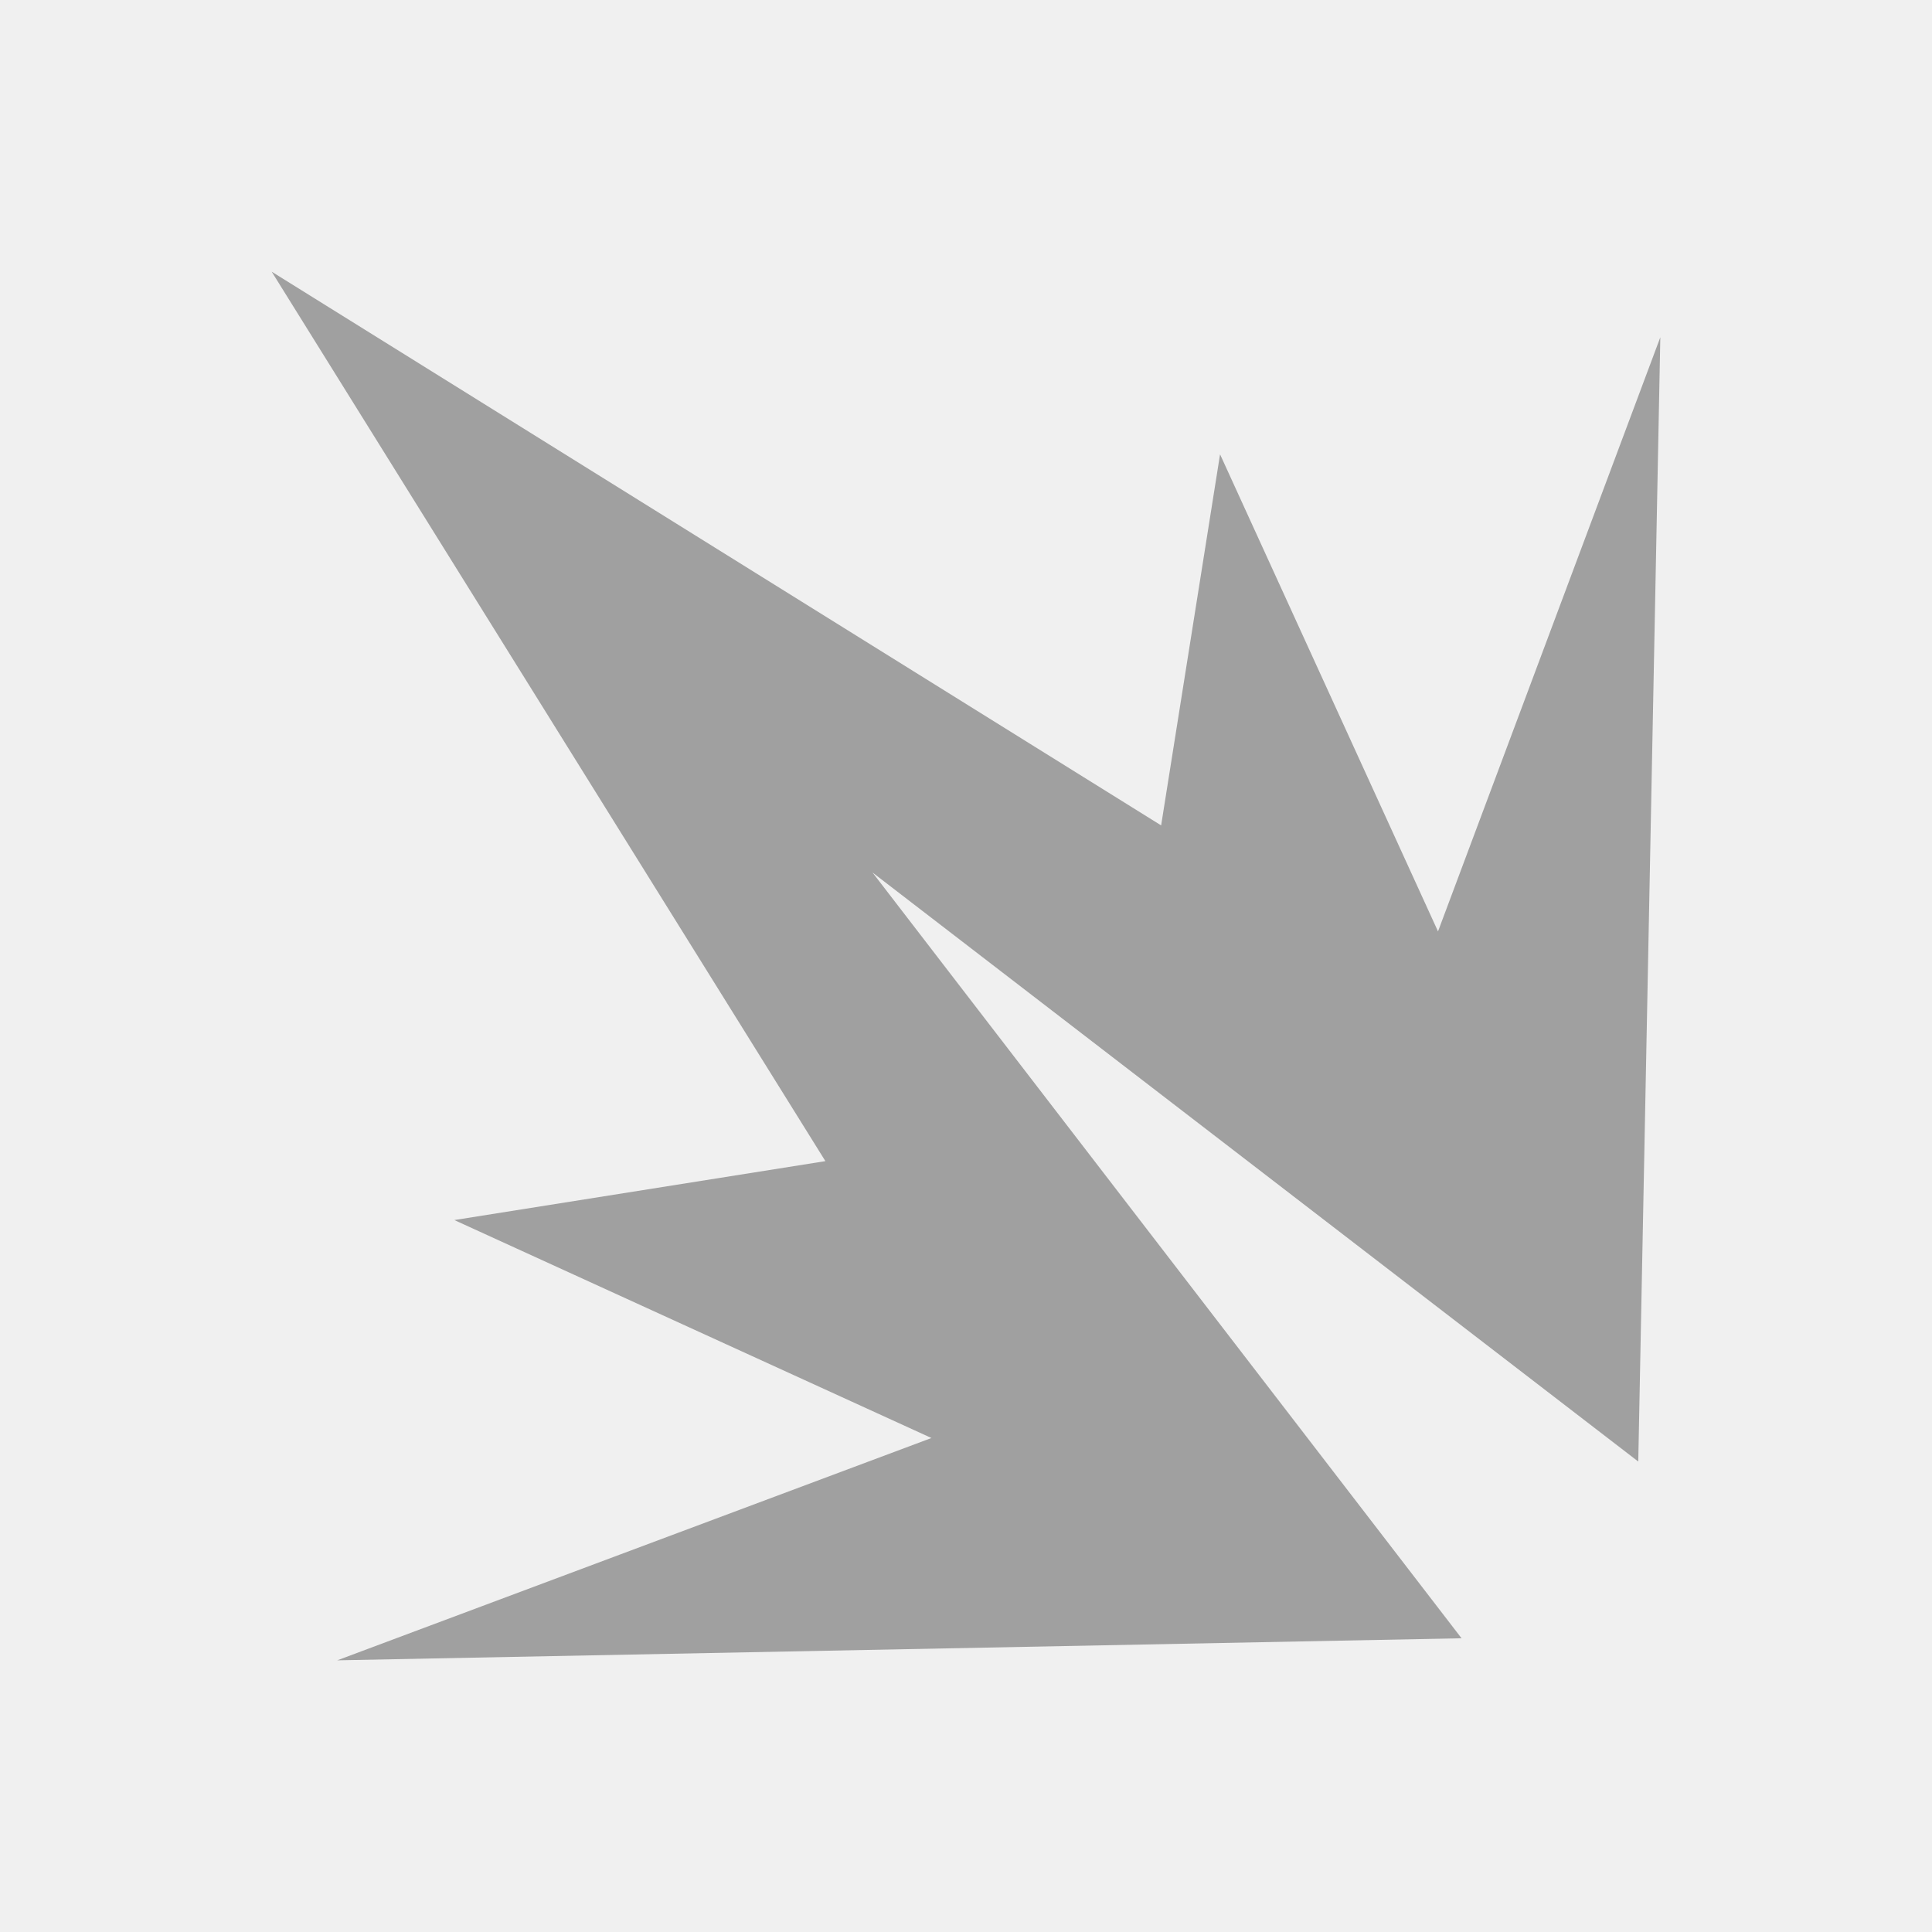
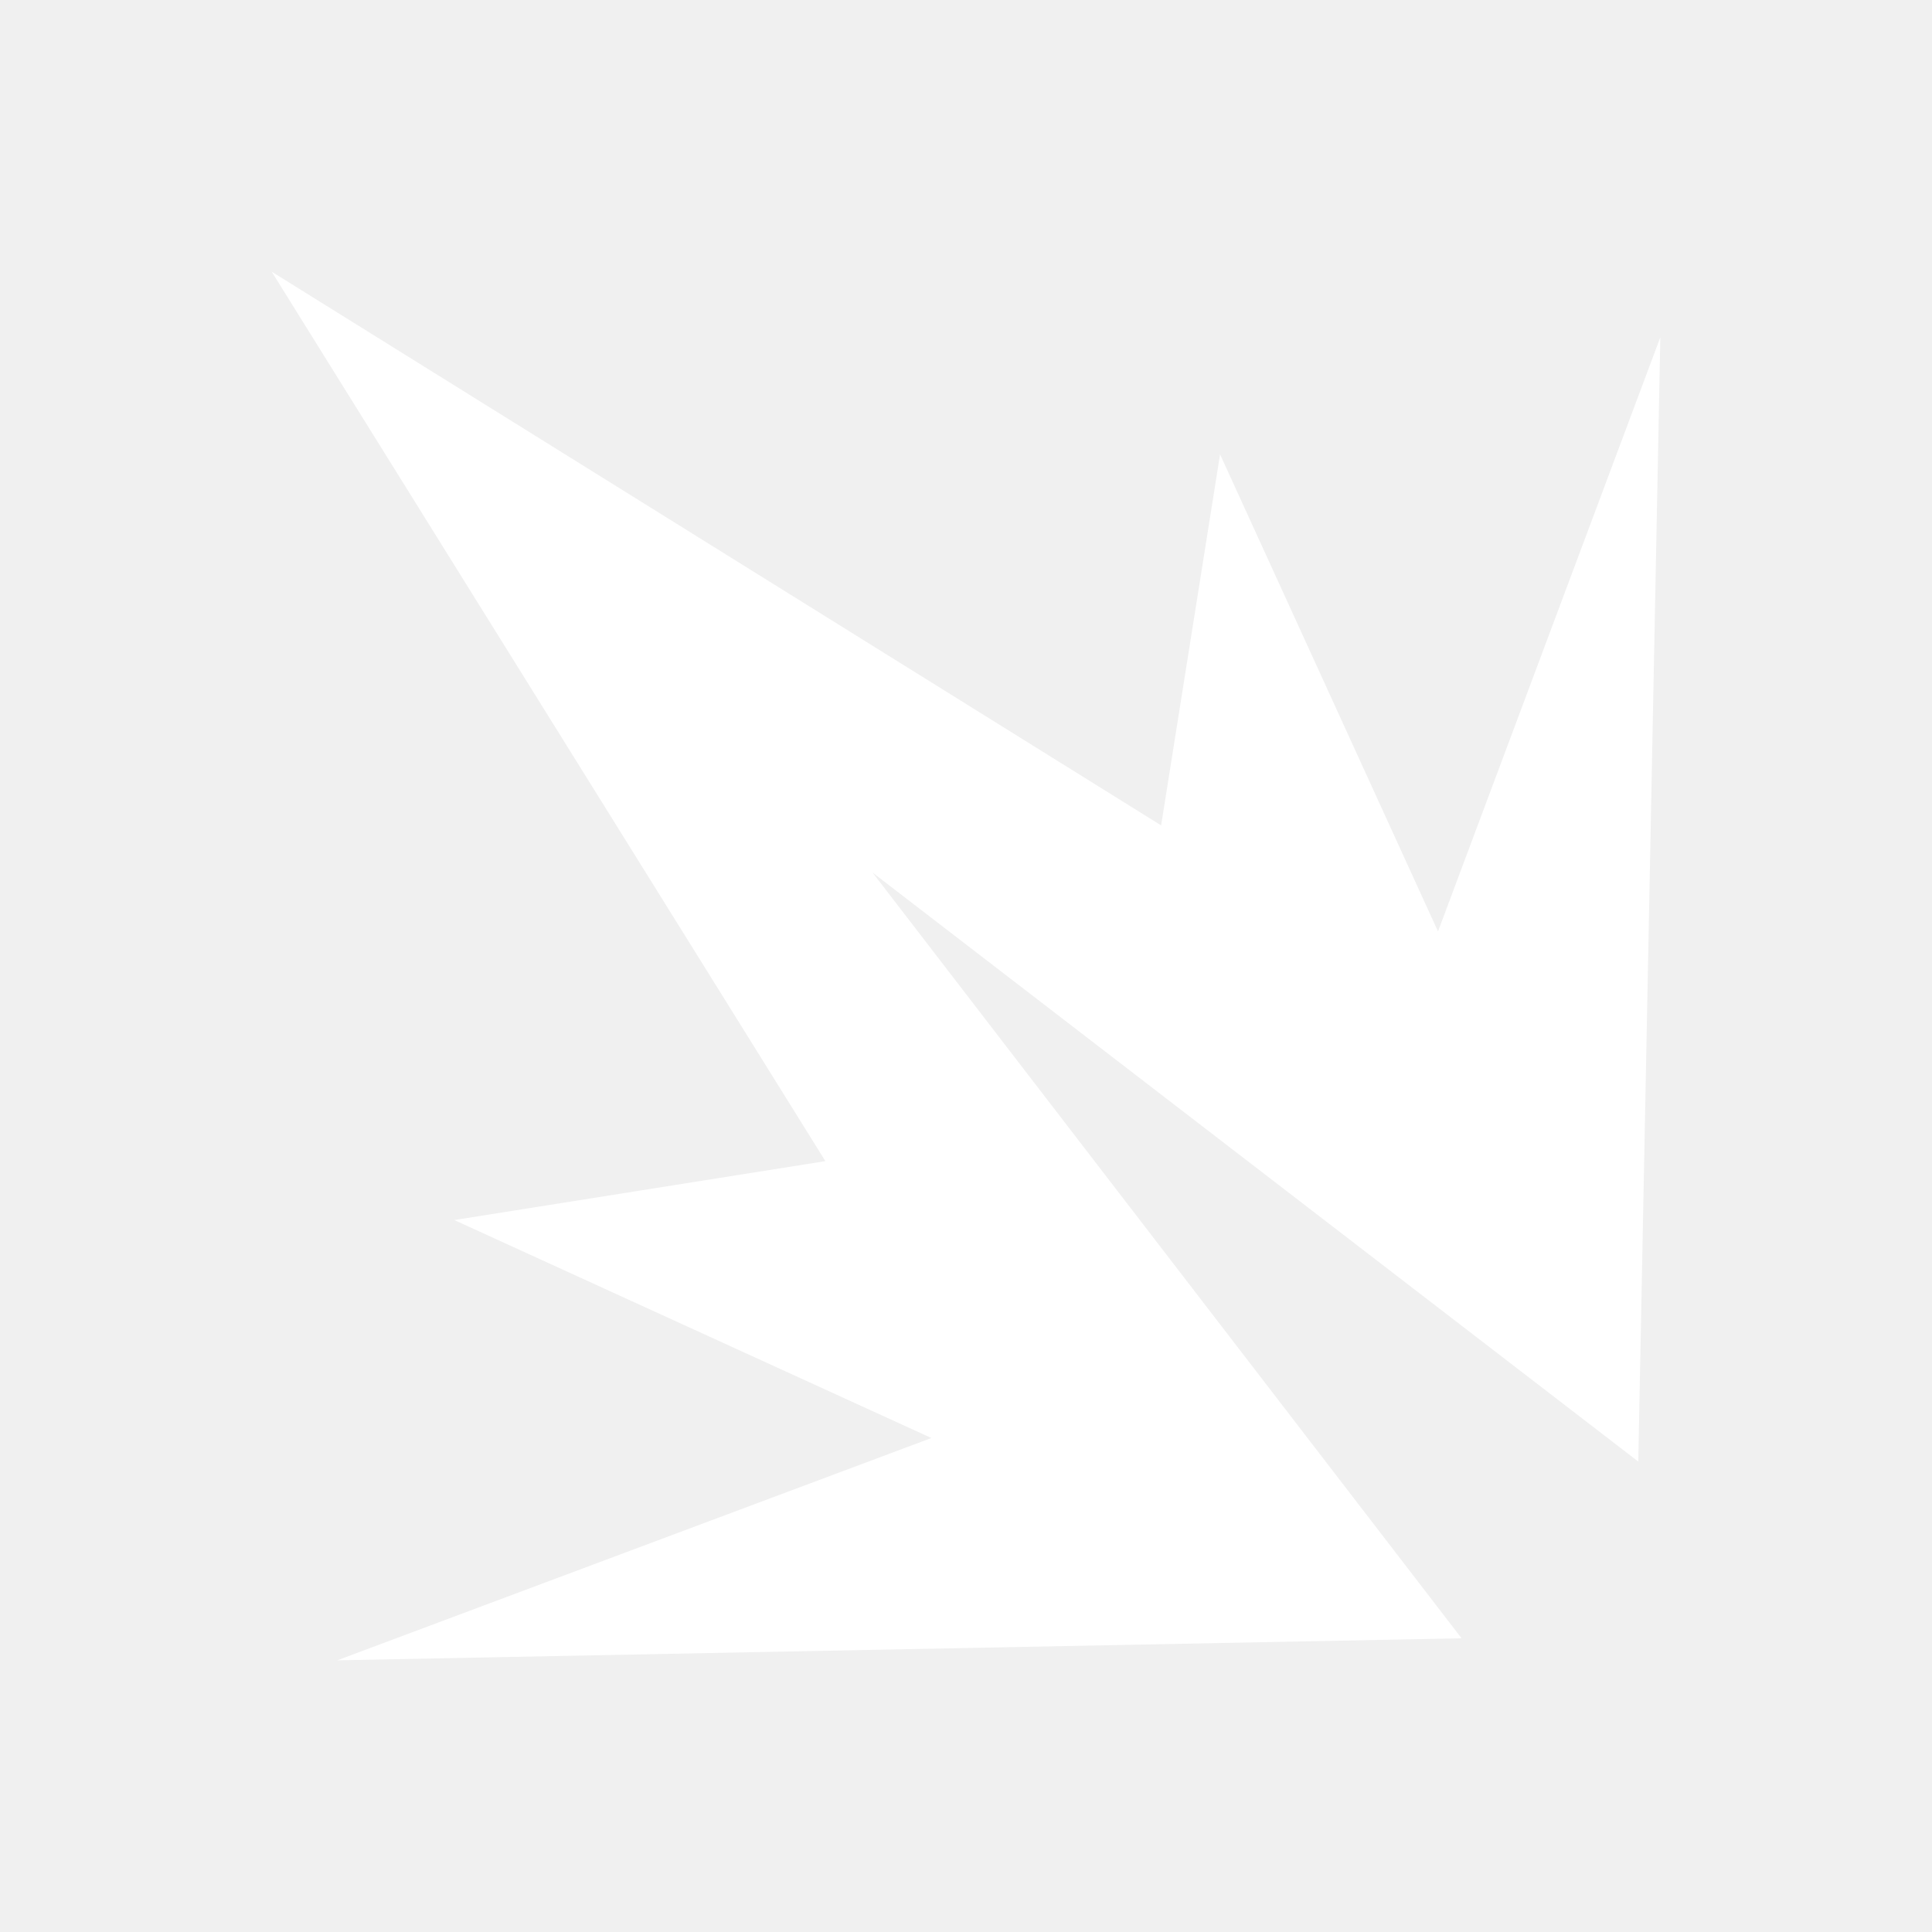
<svg xmlns="http://www.w3.org/2000/svg" width="58" height="58" viewBox="0 0 58 58" fill="none">
-   <path d="M43.17 27.962L36.627 13.639L34.858 24.779L8.156 8.156L24.779 34.858L13.639 36.627L27.962 43.17L10.125 49.844L43.877 49.182L26.194 26.194L49.182 43.877L49.844 10.125L43.17 27.962Z" fill="#A0A0A0" />
+   <path class="synergie_logo" d="M43.17 27.962L36.627 13.639L34.858 24.779L8.156 8.156L24.779 34.858L13.639 36.627L27.962 43.17L10.125 49.844L43.877 49.182L26.194 26.194L49.182 43.877L49.844 10.125L43.17 27.962Z" fill="#fff" />
</svg>
